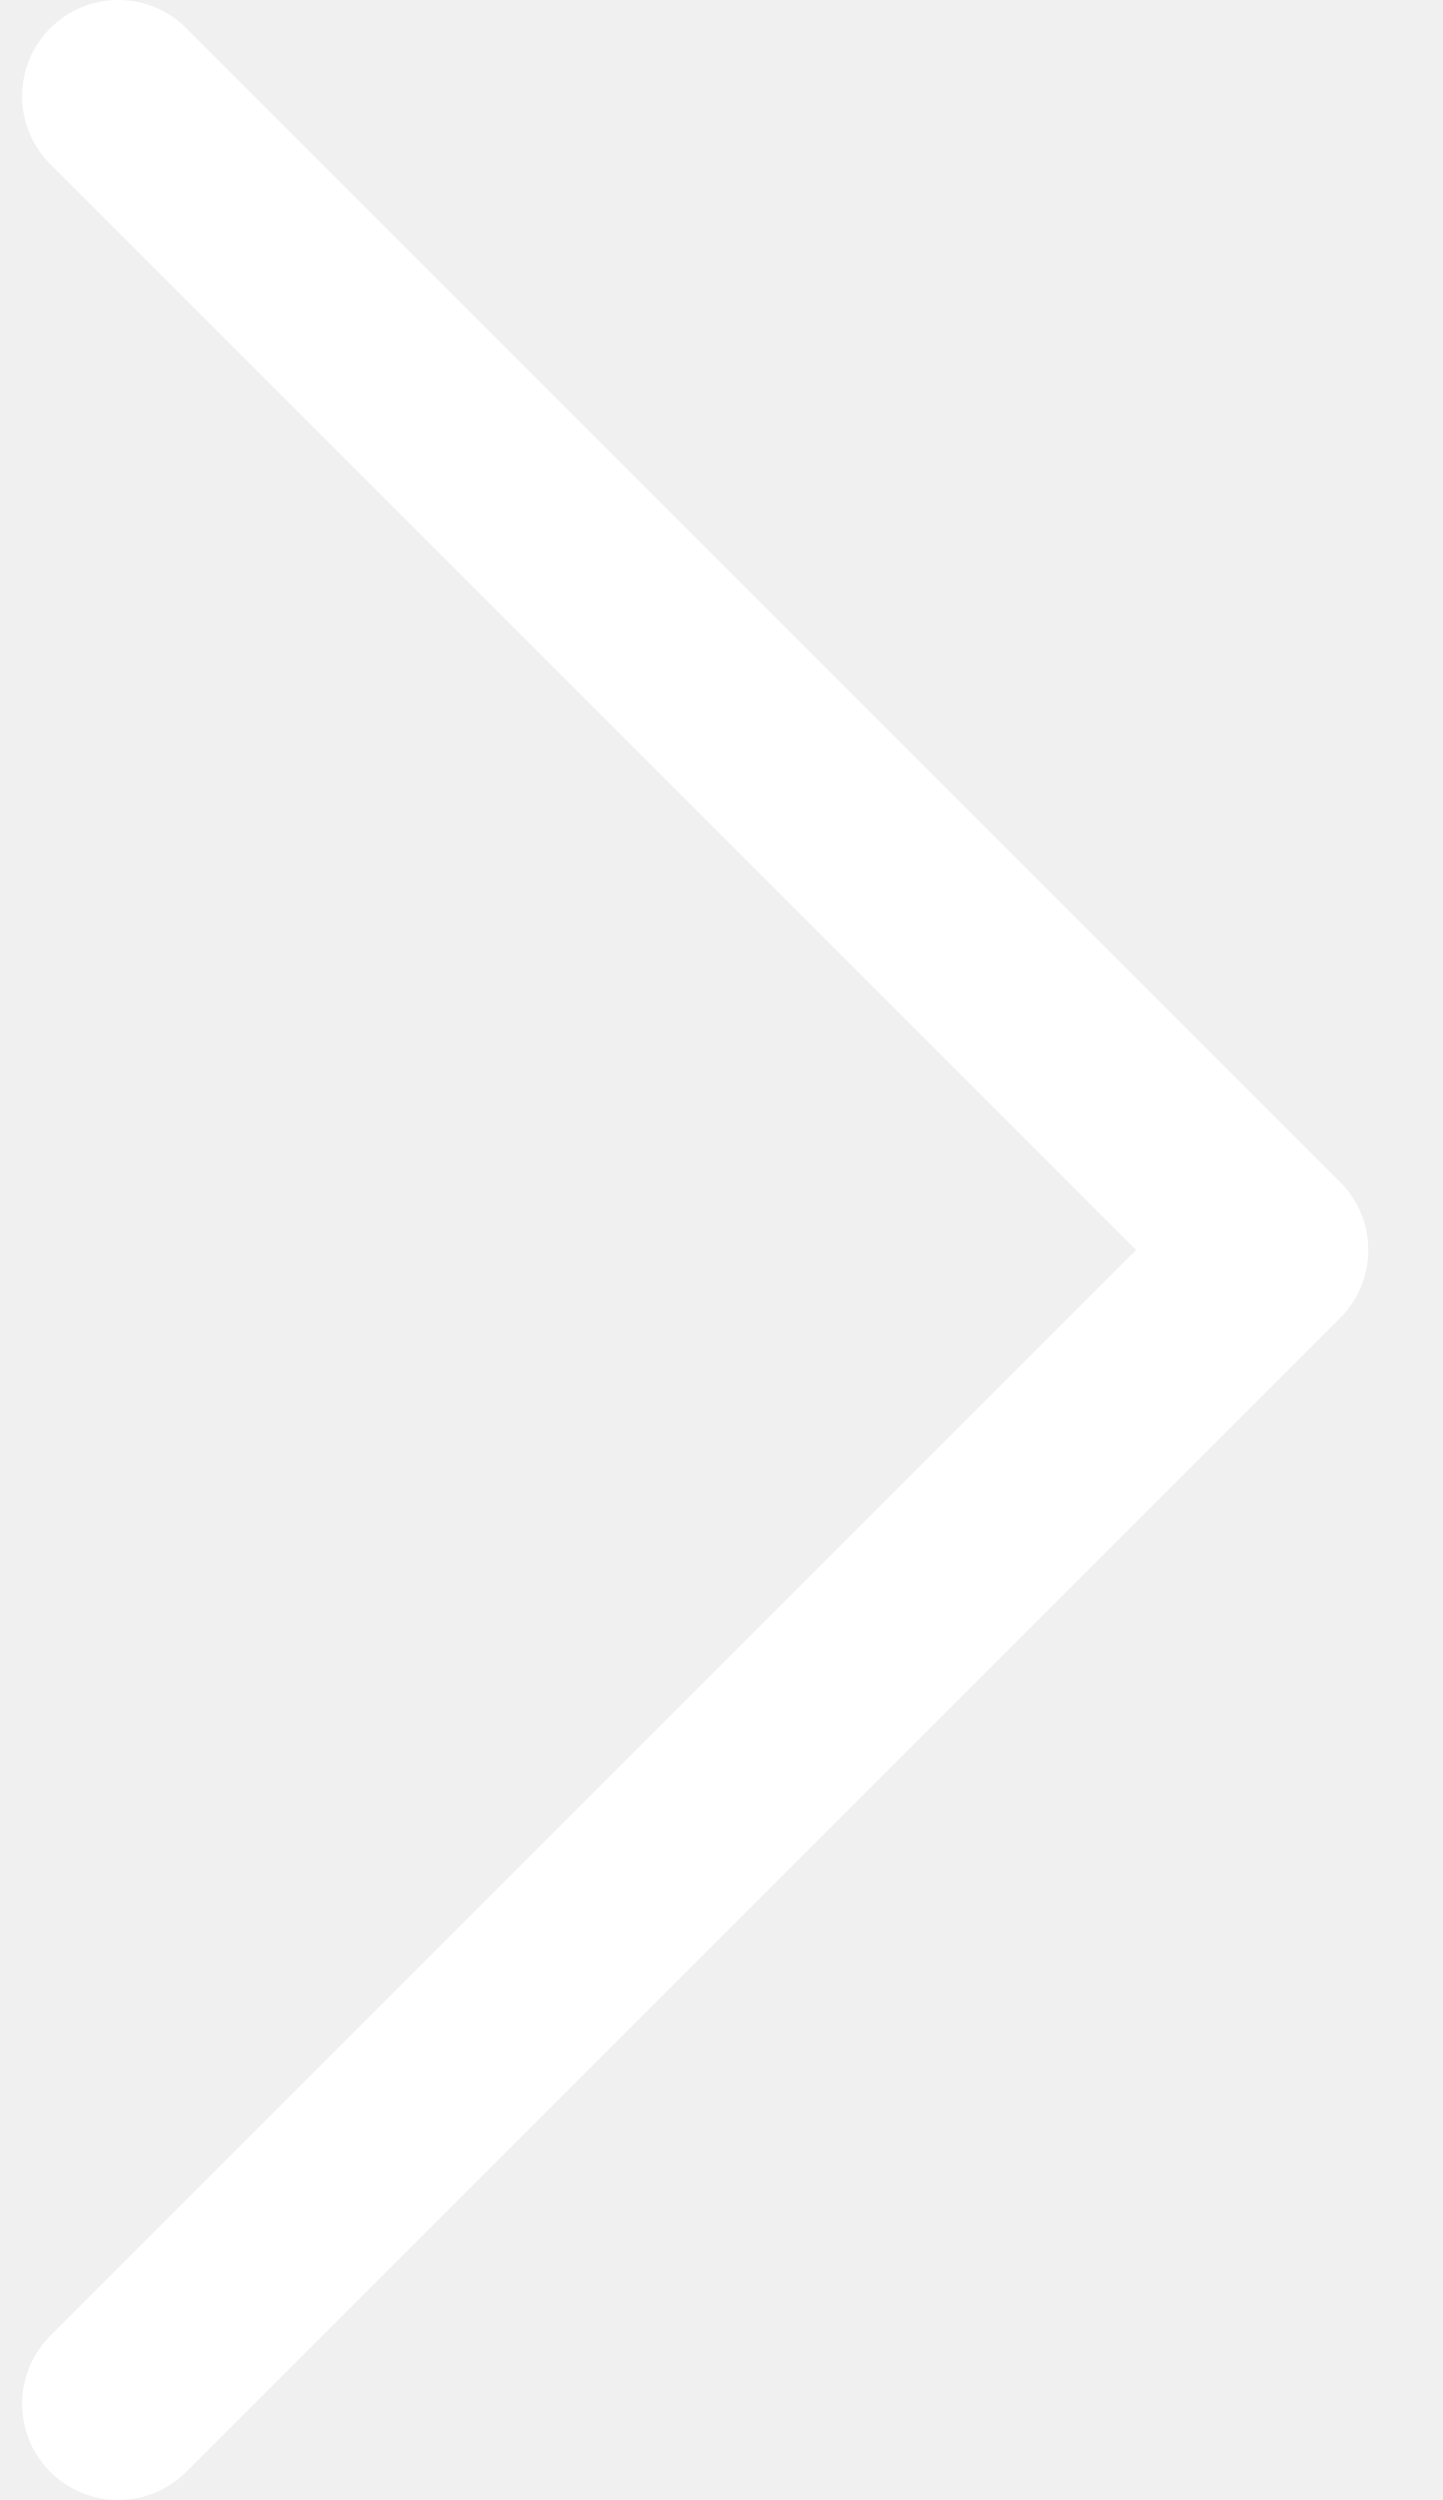
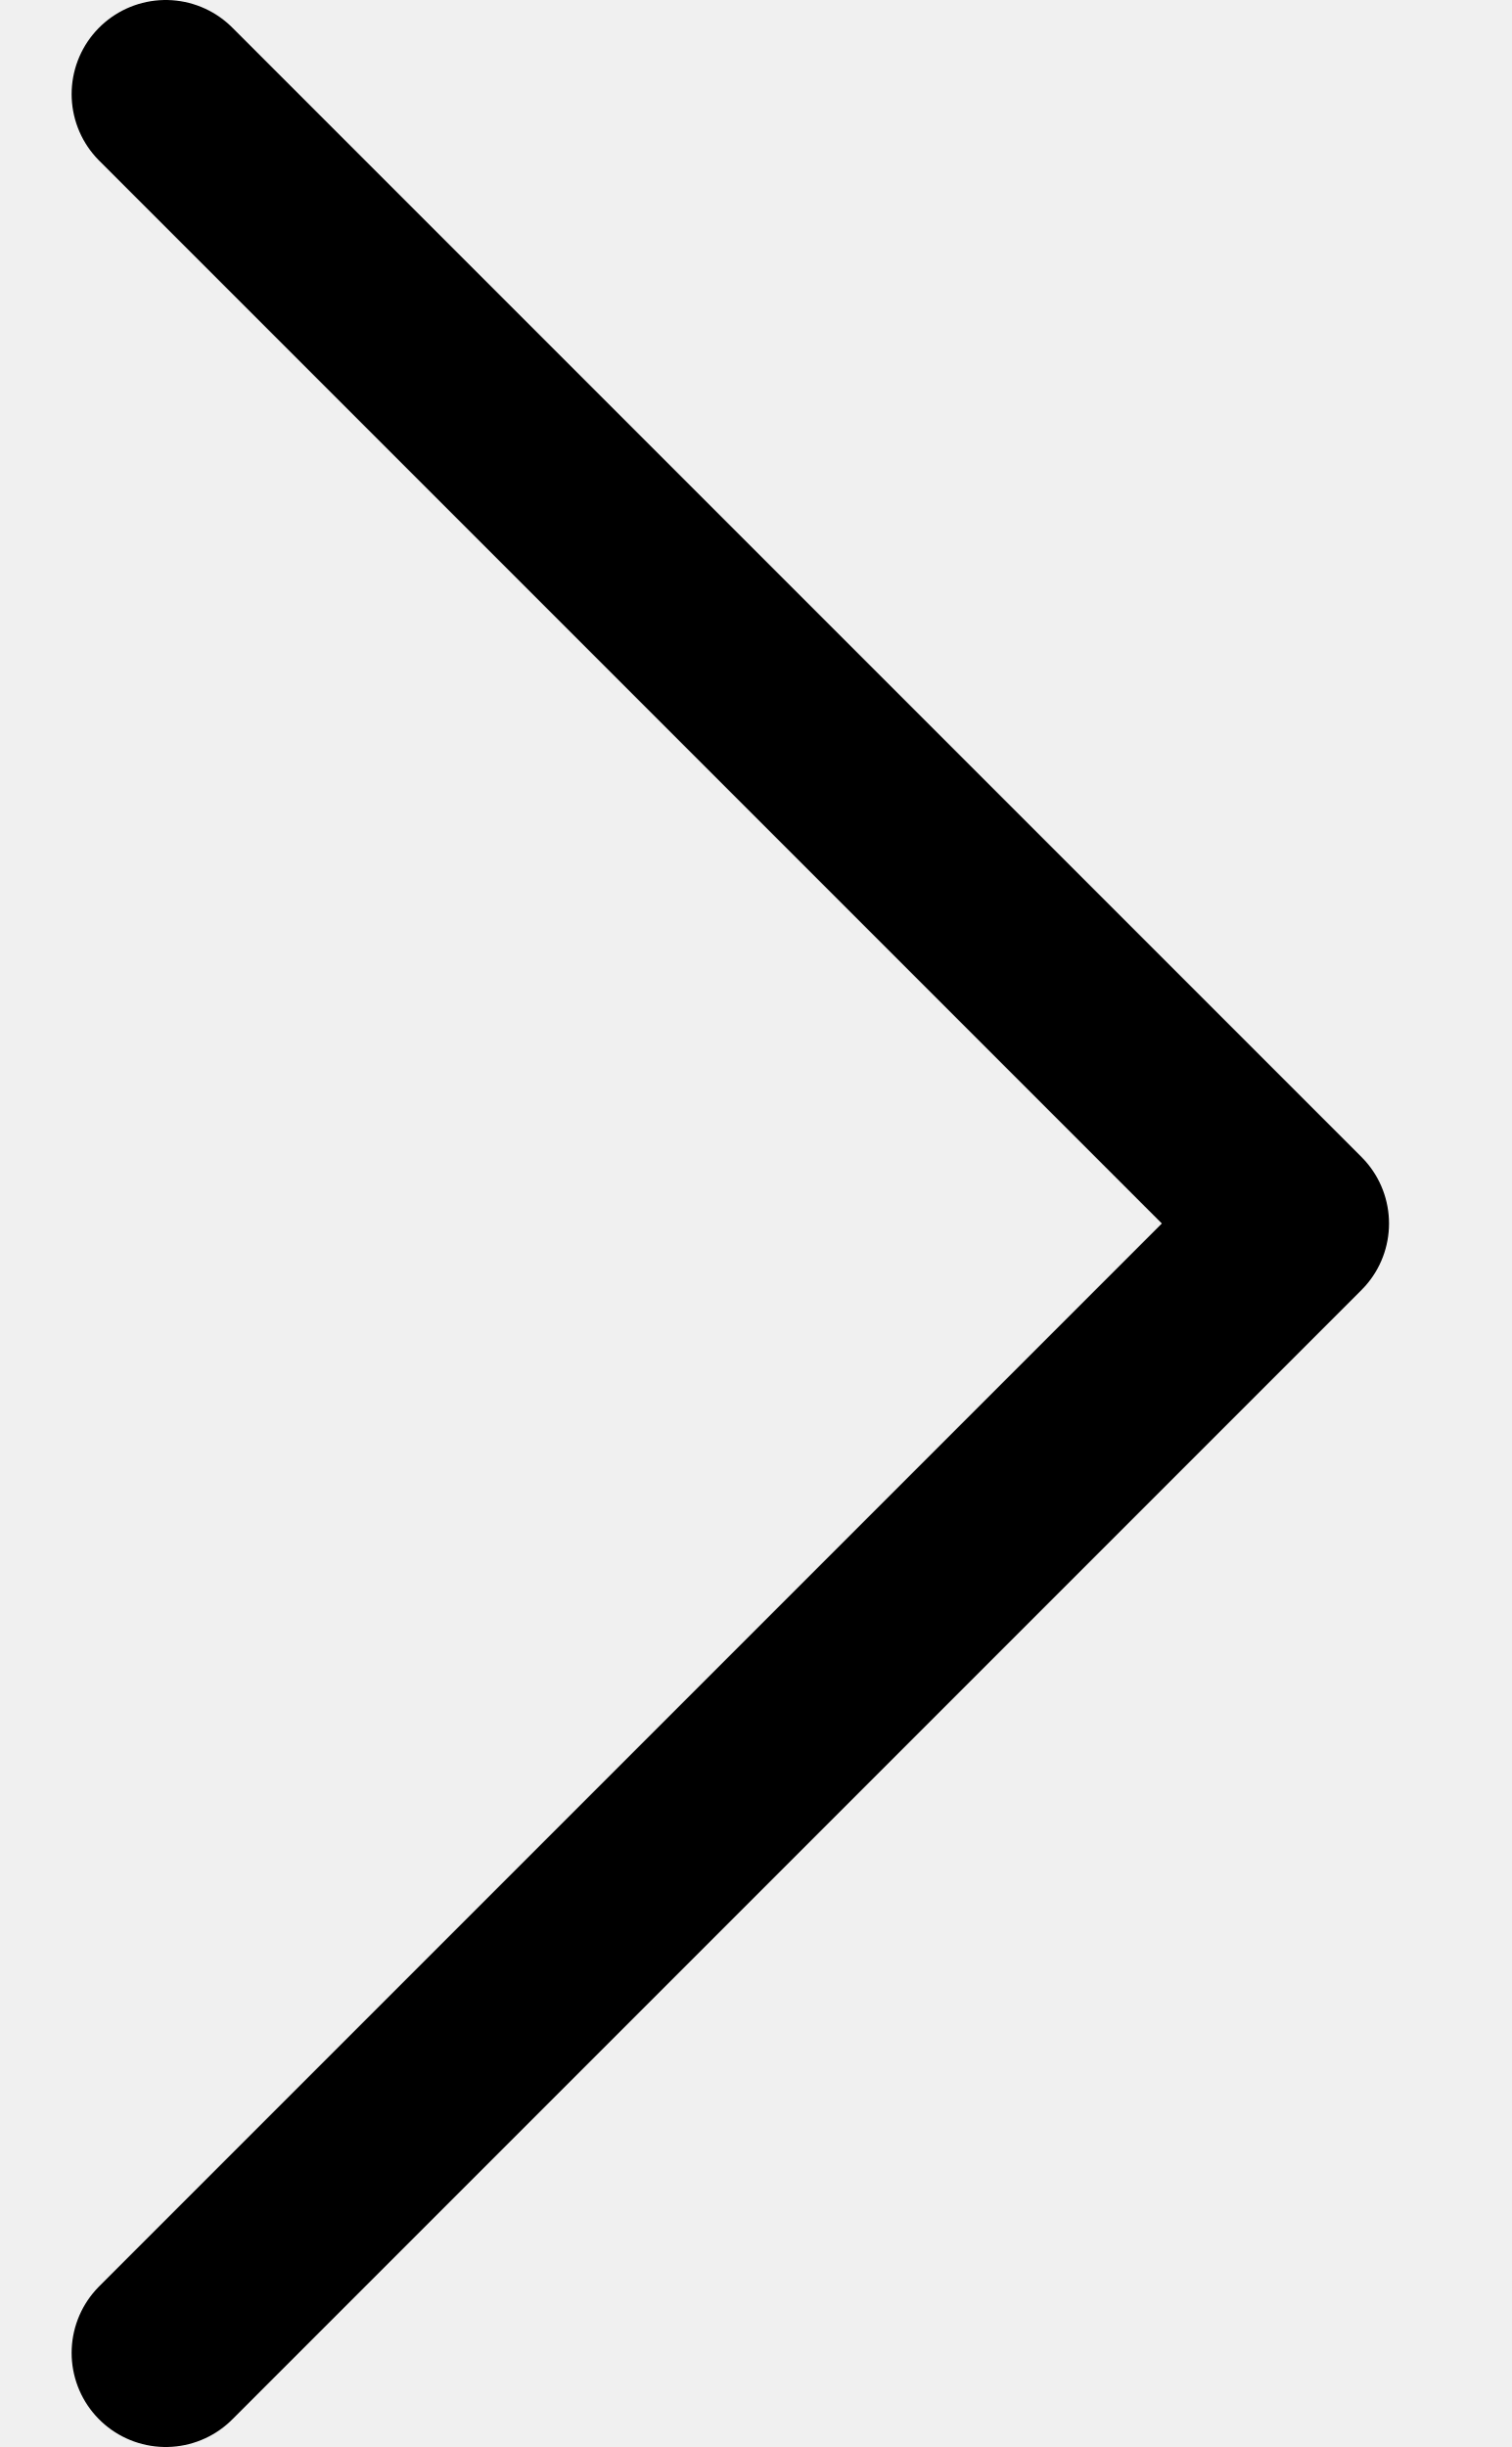
- <svg xmlns="http://www.w3.org/2000/svg" width="15" height="26" viewBox="0 0 15 26" fill="none">
-   <path d="M1.23 1L13.23 13L1.23 25" stroke="white" stroke-width="2" stroke-linecap="round" stroke-linejoin="round" />
+ <svg xmlns="http://www.w3.org/2000/svg" width="5.56" height="9" viewBox="0 0 15 26" fill="none">
+   <path d="M1.23 1L13.23 13L1.23 25" stroke="black" stroke-width="2" stroke-linecap="round" stroke-linejoin="round" />
</svg>
